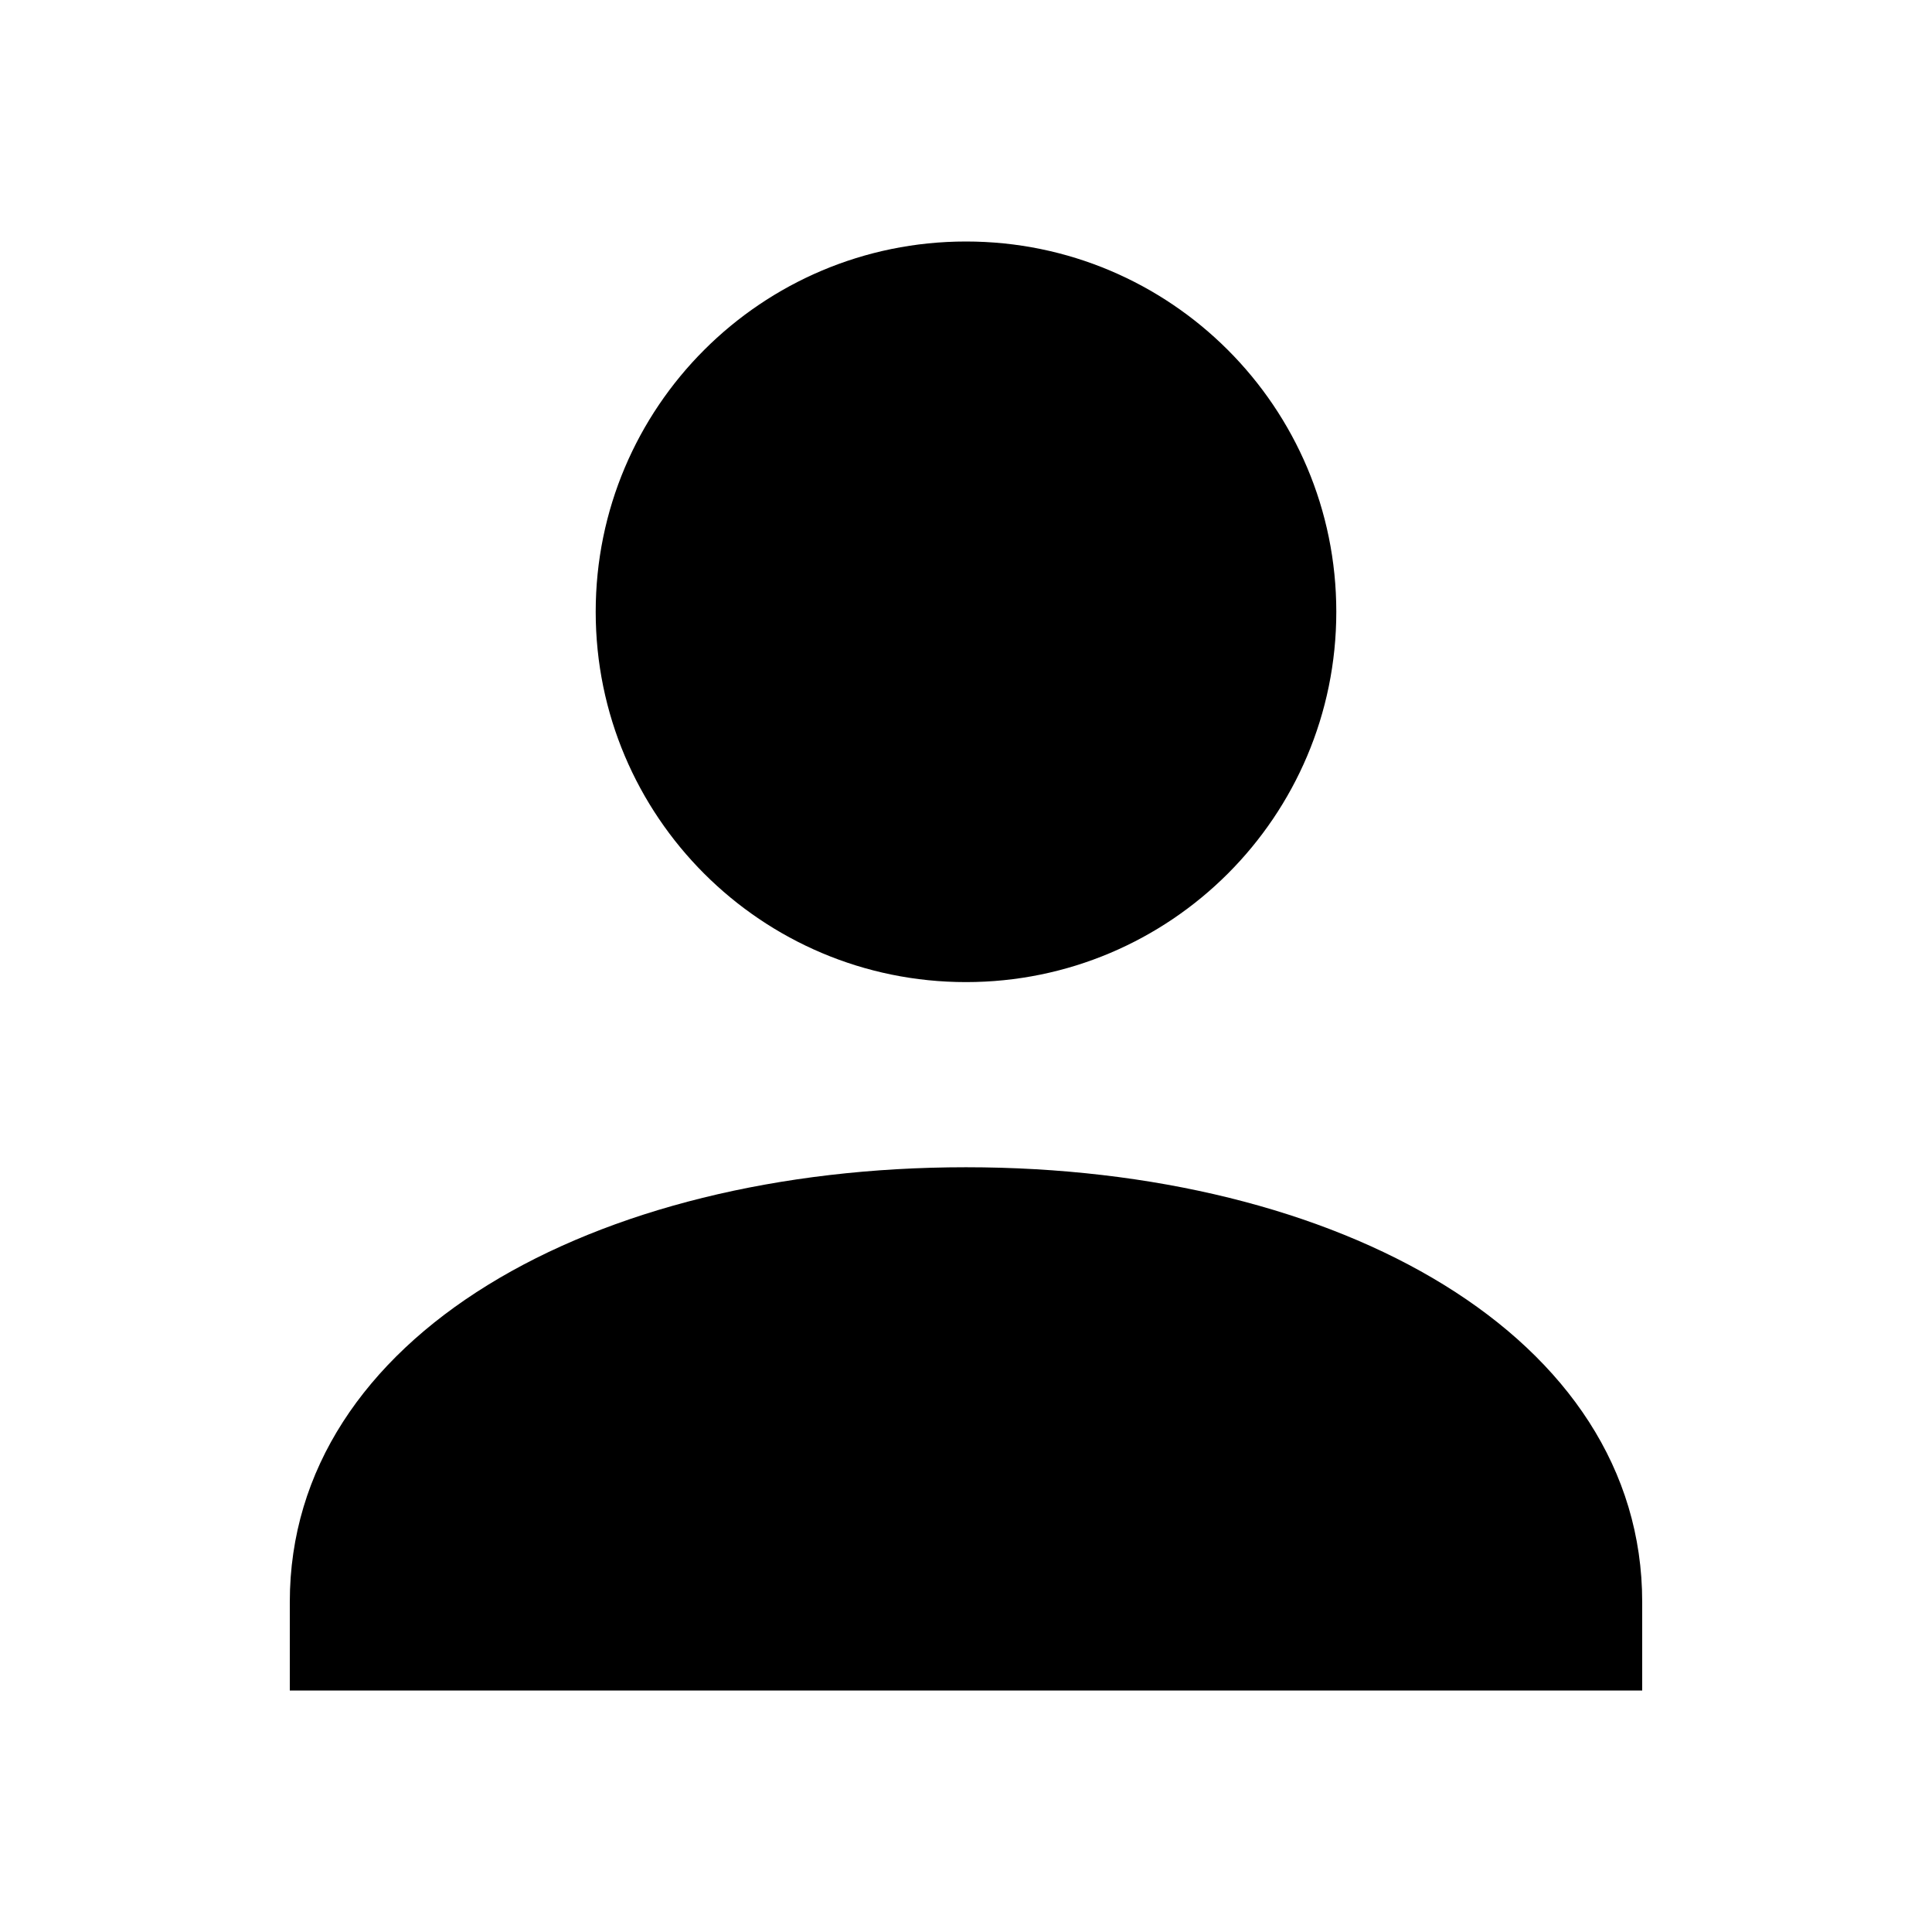
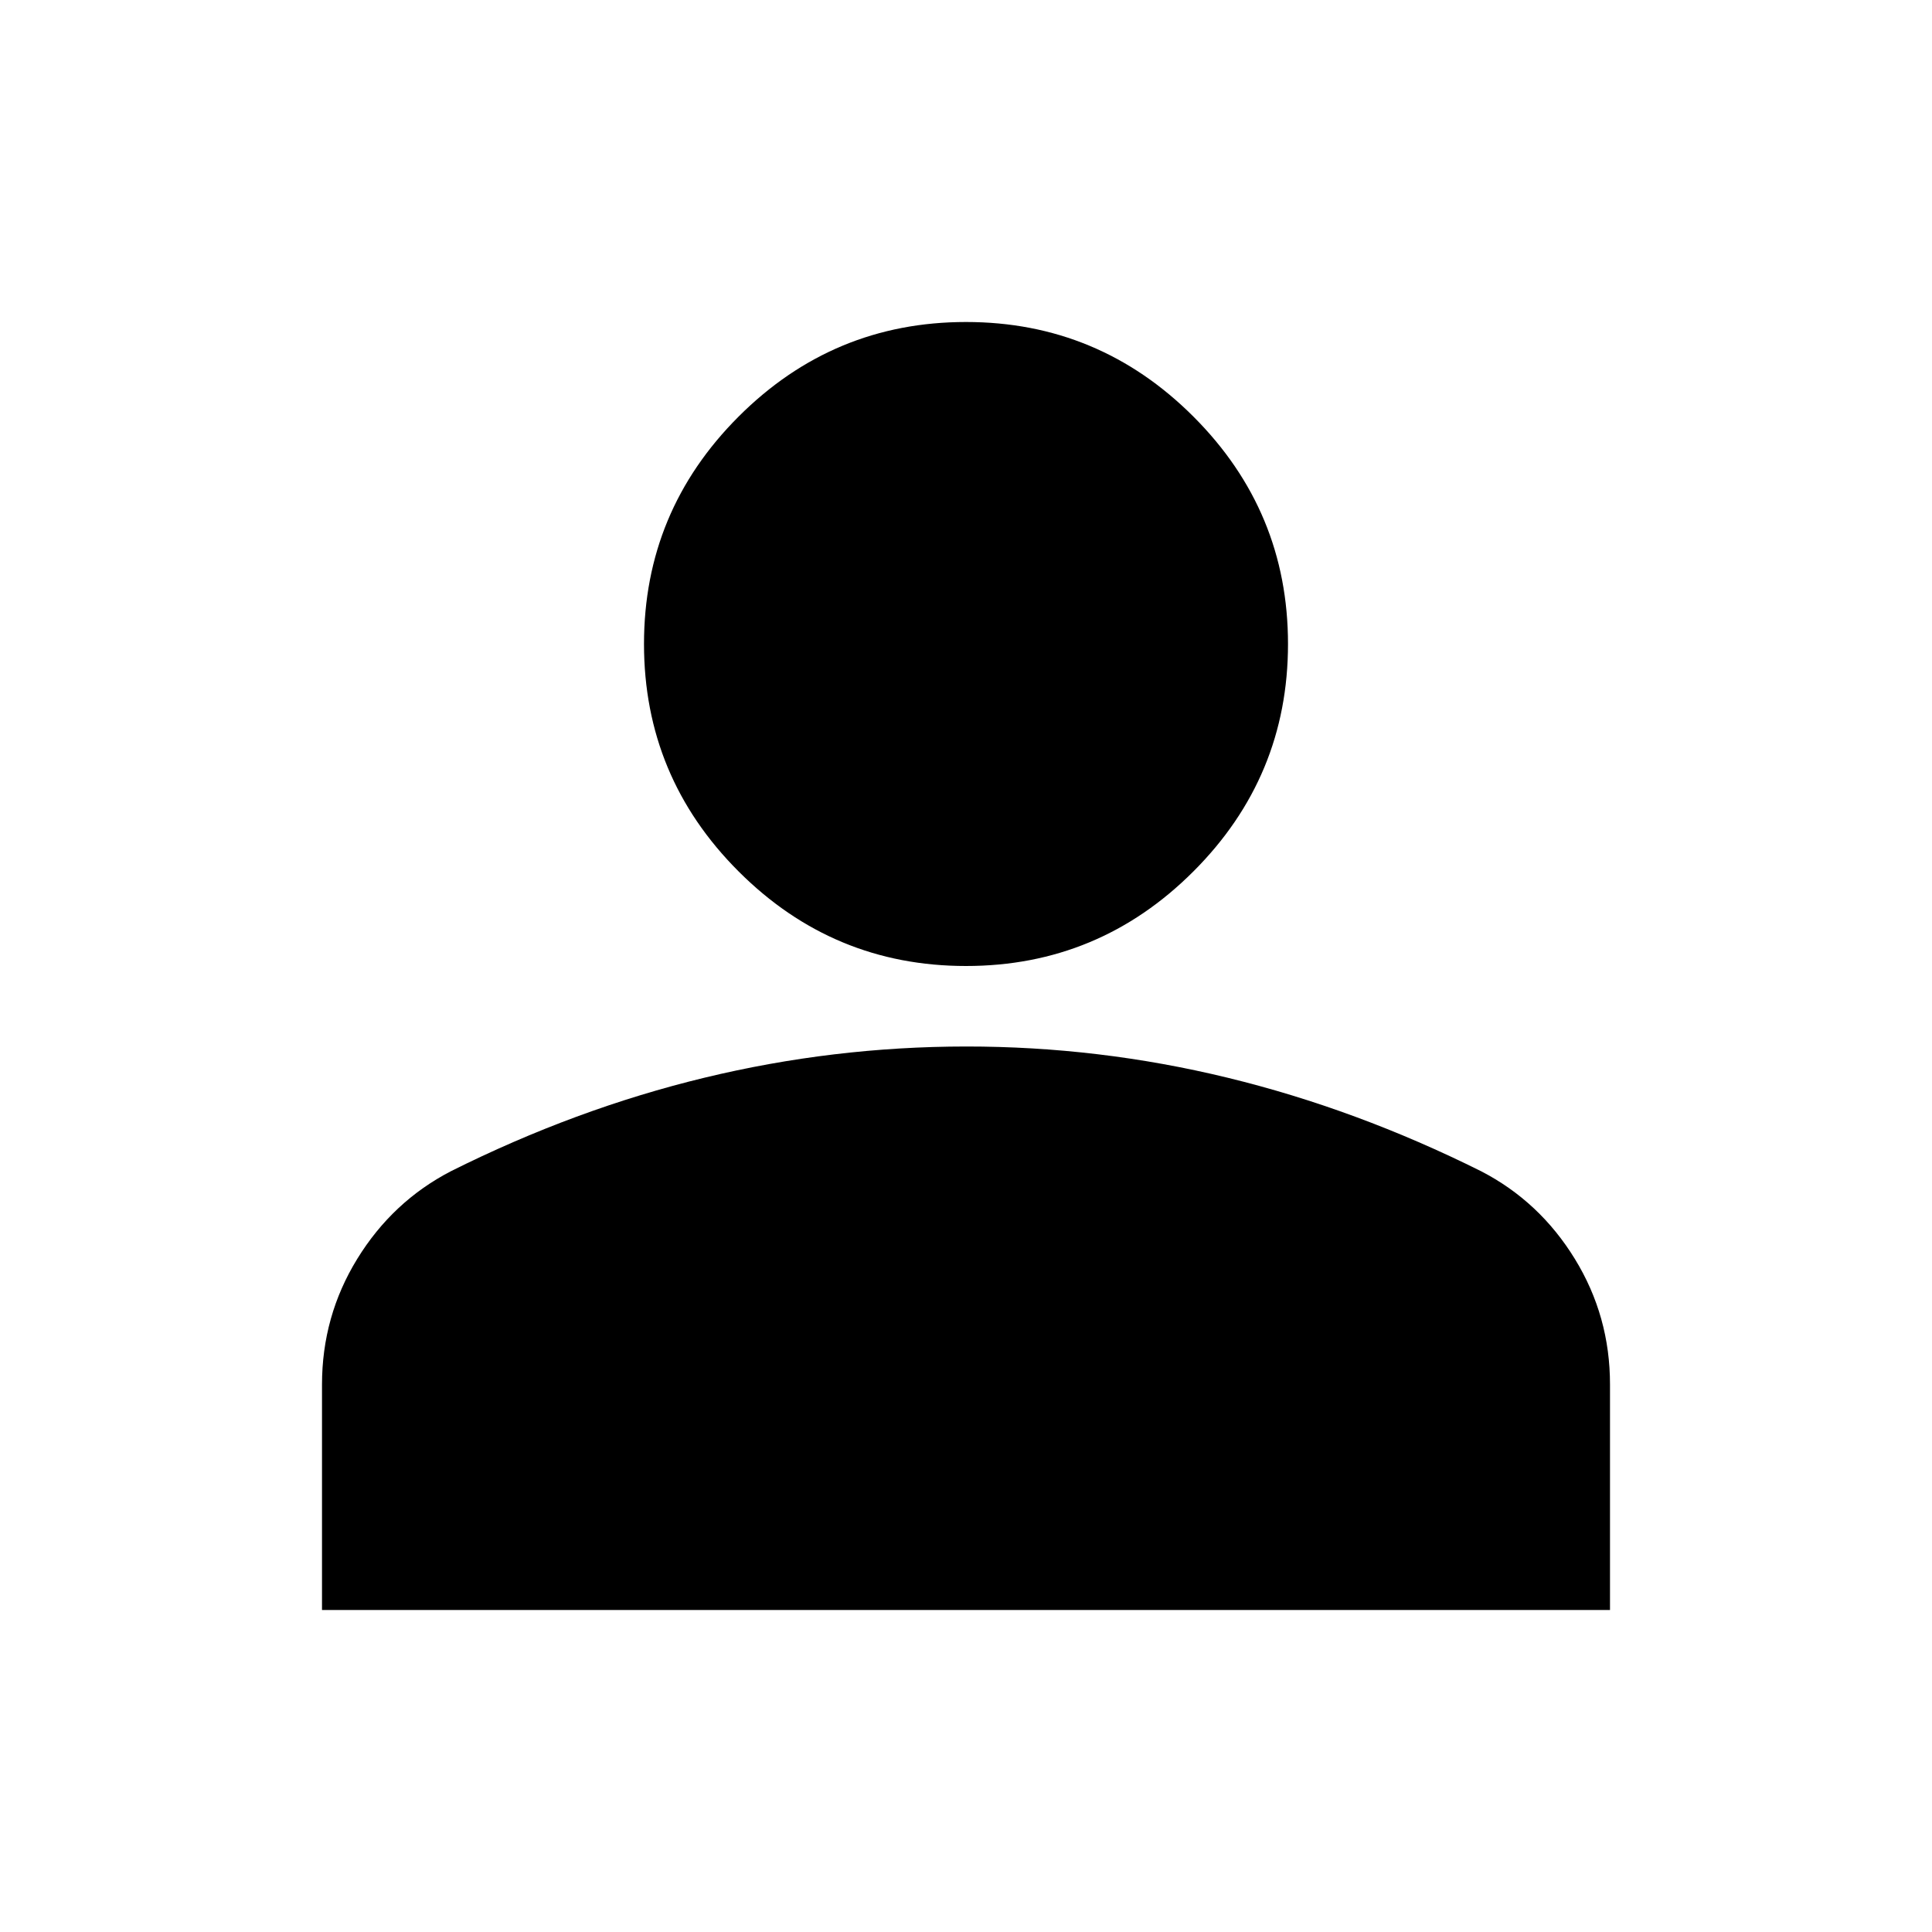
- <svg xmlns="http://www.w3.org/2000/svg" width="24" height="24" viewBox="0 0 24 24" fill="currentColor">
-   <path d="M12 3a4.6 4.6 0 1 1 0 9.2A4.6 4.6 0 0 1 12 3ZM3.6 21v-1.1c0-3.3 3.76-5.4 8.4-5.4s8.4 2.1 8.4 5.4V21Z" />
+ <svg xmlns="http://www.w3.org/2000/svg" fill="currentColor" width="24" height="24" viewBox="0 0 24 24">
+   <path d="M9.175 10.825Q8 9.65 8 8t1.175-2.825T12 4t2.825 1.175T16 8t-1.175 2.825T12 12t-2.825-1.175M4 20v-2.8q0-.85.438-1.562T5.6 14.55q1.55-.775 3.15-1.162T12 13t3.25.388t3.15 1.162q.725.375 1.163 1.088T20 17.2V20z" />
</svg>
